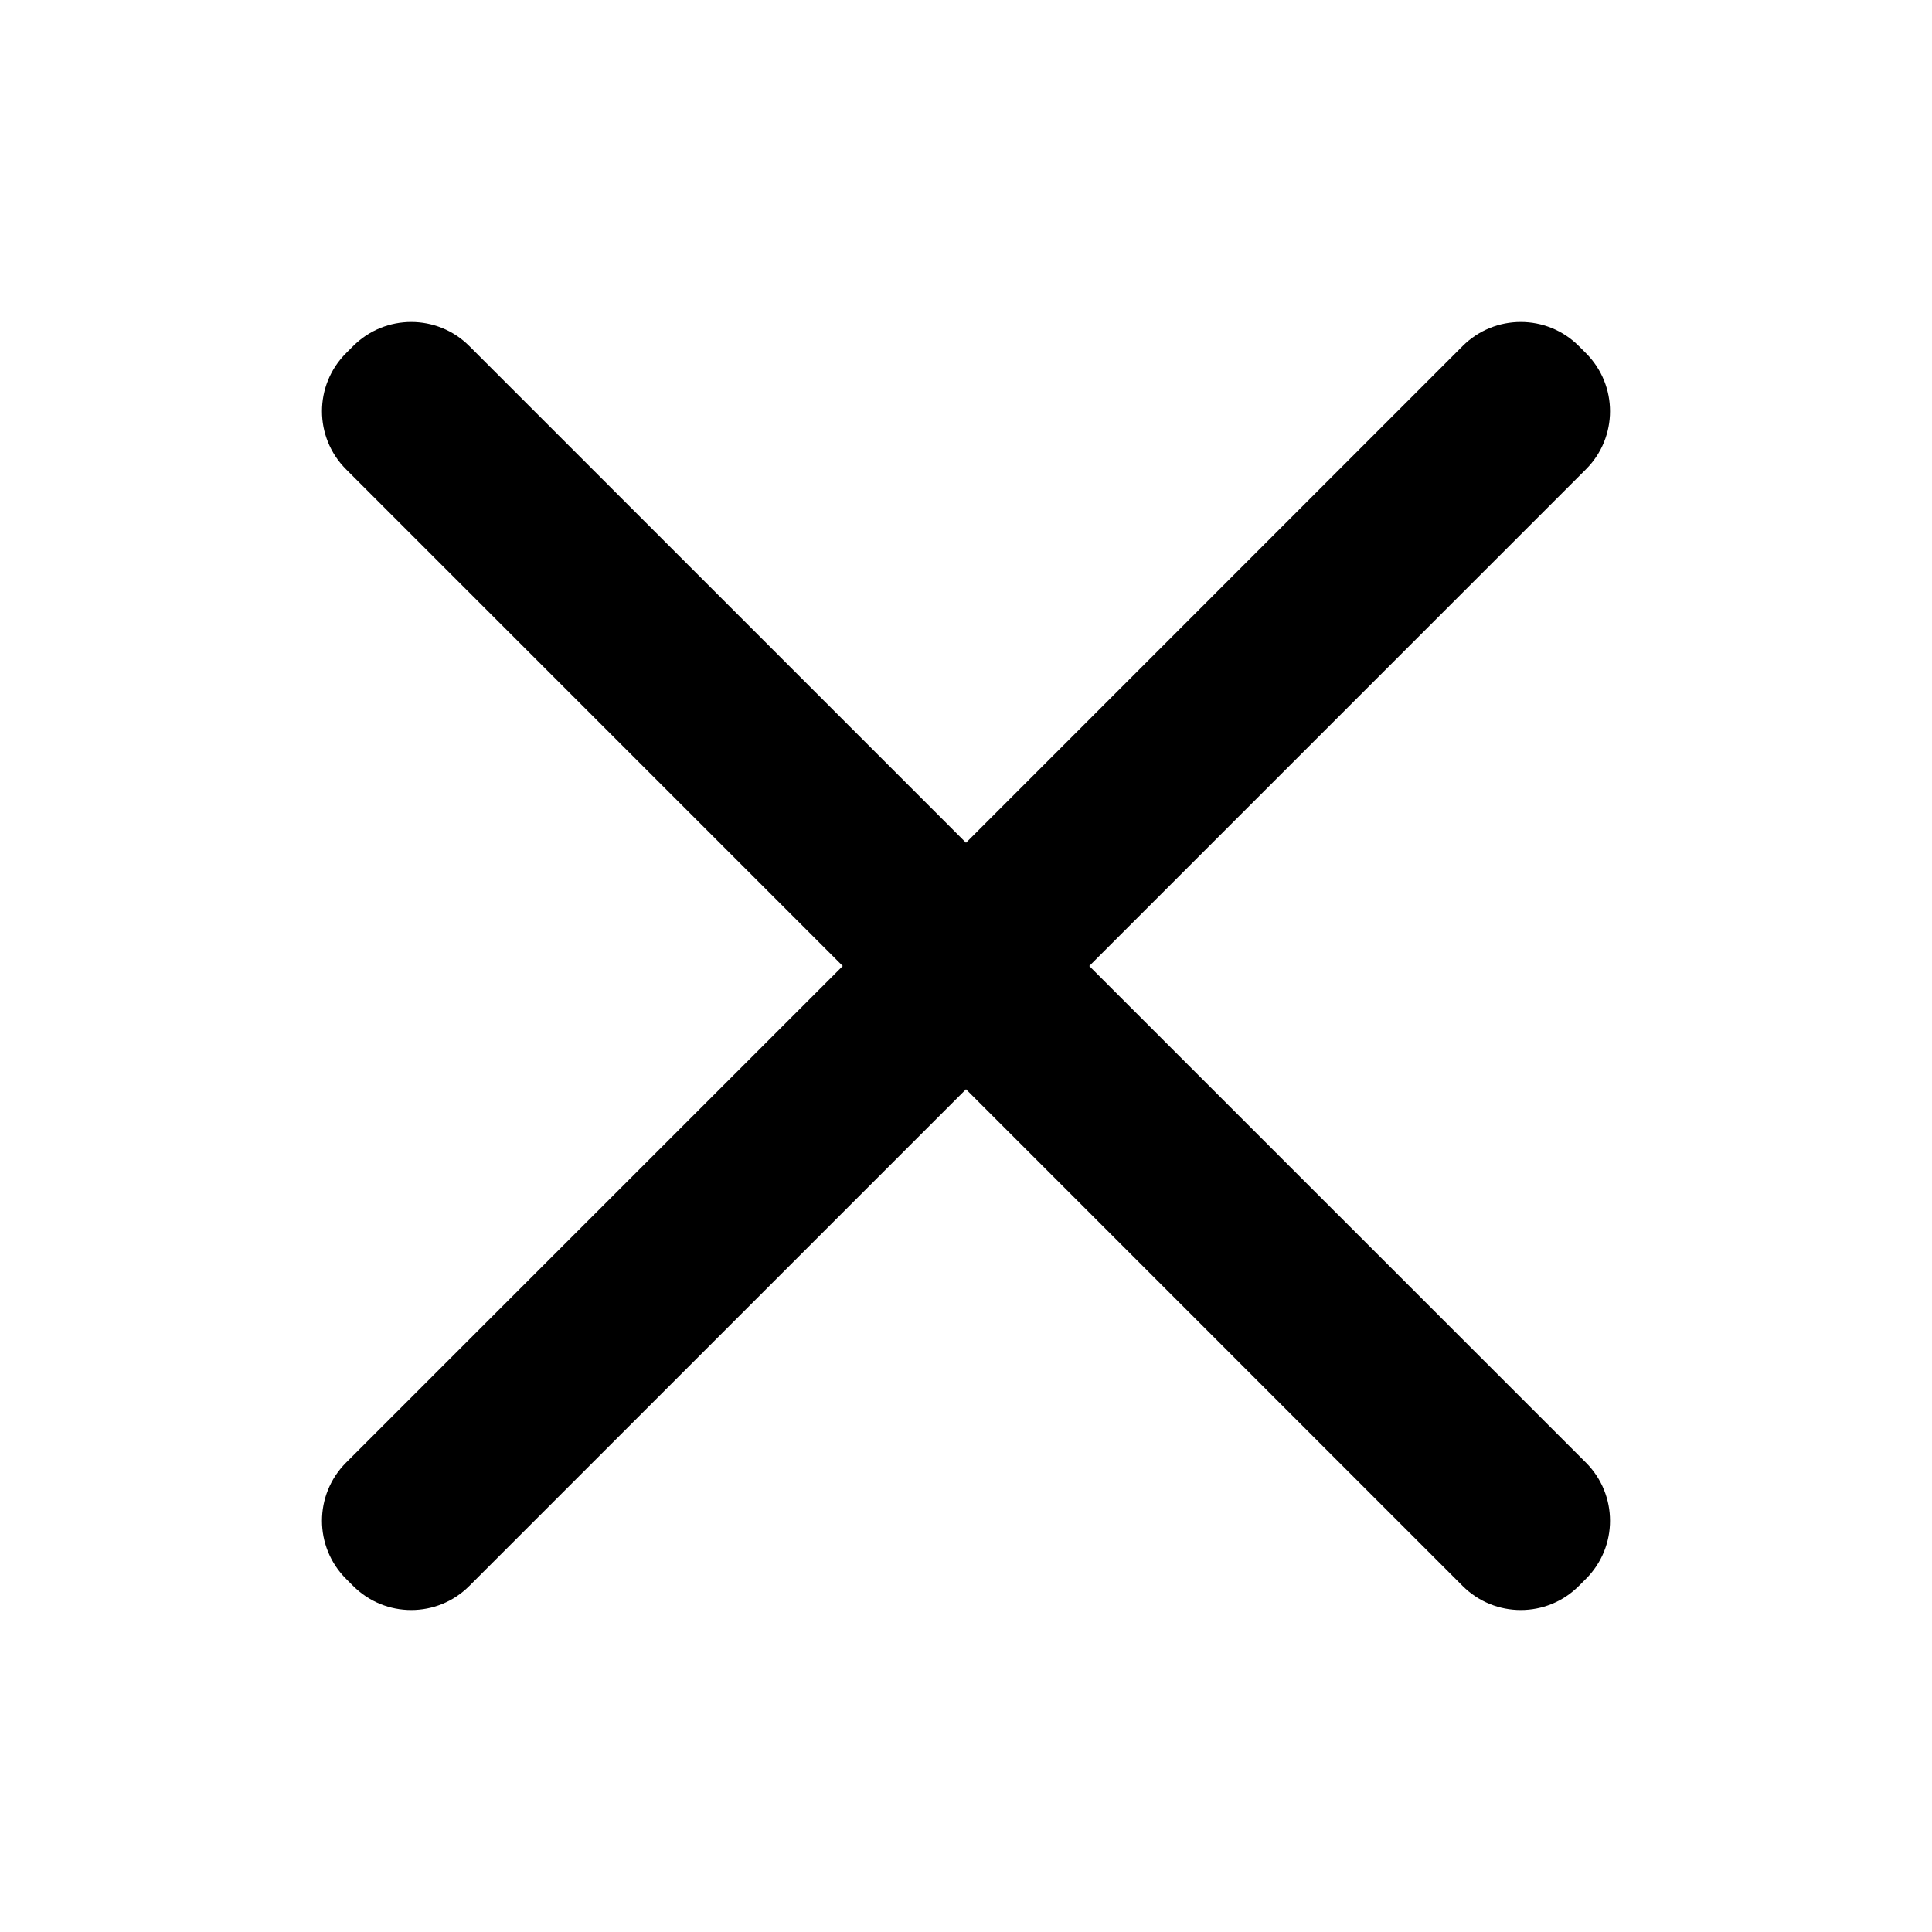
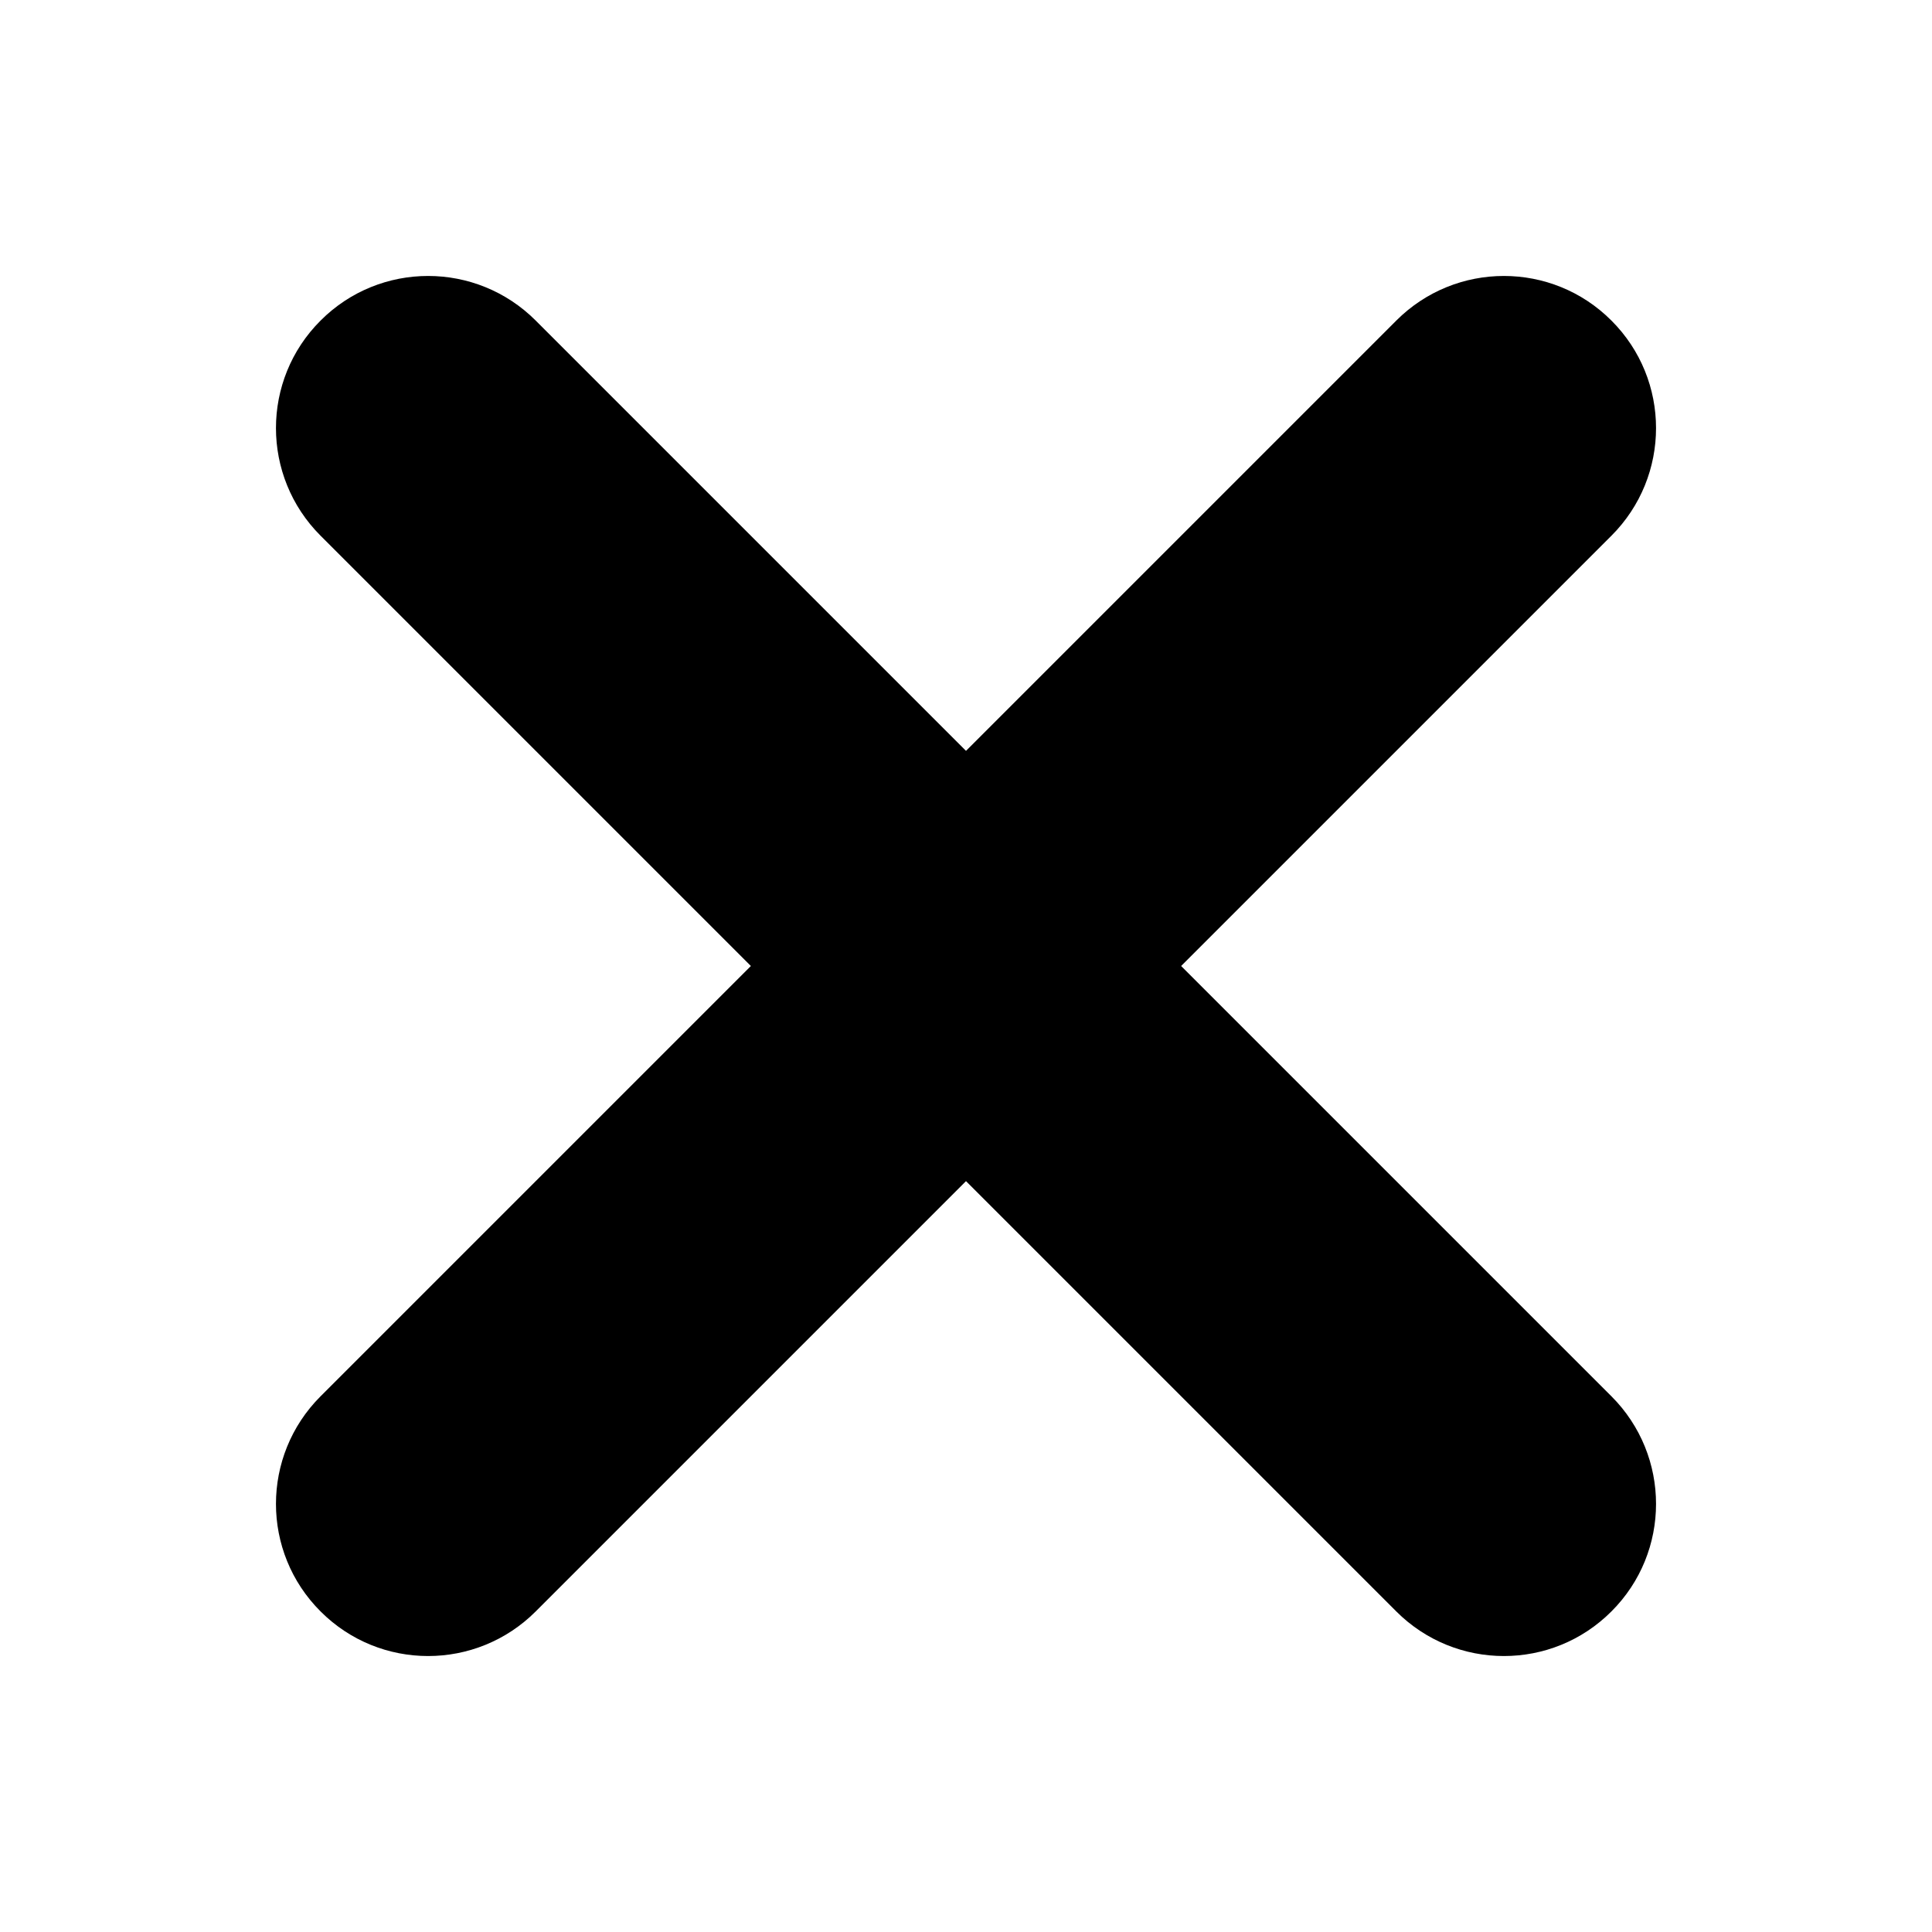
- <svg xmlns="http://www.w3.org/2000/svg" fill="none" viewBox="0 0 24 24">
-   <path fill="currentColor" d="M19.701 5.83C20.1 5.432 20.1 4.785 19.701 4.387L19.613 4.299C19.215 3.9 18.568 3.9 18.169 4.299L12 10.469L5.83 4.299C5.432 3.9 4.785 3.9 4.387 4.299L4.299 4.387C3.9 4.785 3.9 5.432 4.299 5.83L10.469 12L4.299 18.169C3.9 18.568 3.9 19.215 4.299 19.613L4.387 19.701C4.785 20.1 5.432 20.1 5.83 19.701L12 13.531L18.169 19.701C18.568 20.1 19.215 20.1 19.613 19.701L19.701 19.613C20.1 19.215 20.1 18.568 19.701 18.169L13.531 12L19.701 5.83Z" />
+ <svg xmlns="http://www.w3.org/2000/svg" viewBox="0 0 14 14" fill="none" class="ods-icon">
+   <path d="M2.323 10.118C1.892 10.549 1.892 11.247 2.323 11.677C2.753 12.108 3.451 12.108 3.882 11.677L7 8.559L10.118 11.677C10.549 12.108 11.247 12.108 11.677 11.677C12.108 11.247 12.108 10.549 11.677 10.118L8.559 7L11.677 3.882C12.108 3.451 12.108 2.753 11.677 2.323C11.247 1.892 10.549 1.892 10.118 2.323L7 5.441L3.882 2.323C3.451 1.892 2.753 1.892 2.323 2.323C1.892 2.753 1.892 3.451 2.323 3.882L5.441 7L2.323 10.118Z" fill="currentColor" />
</svg>
